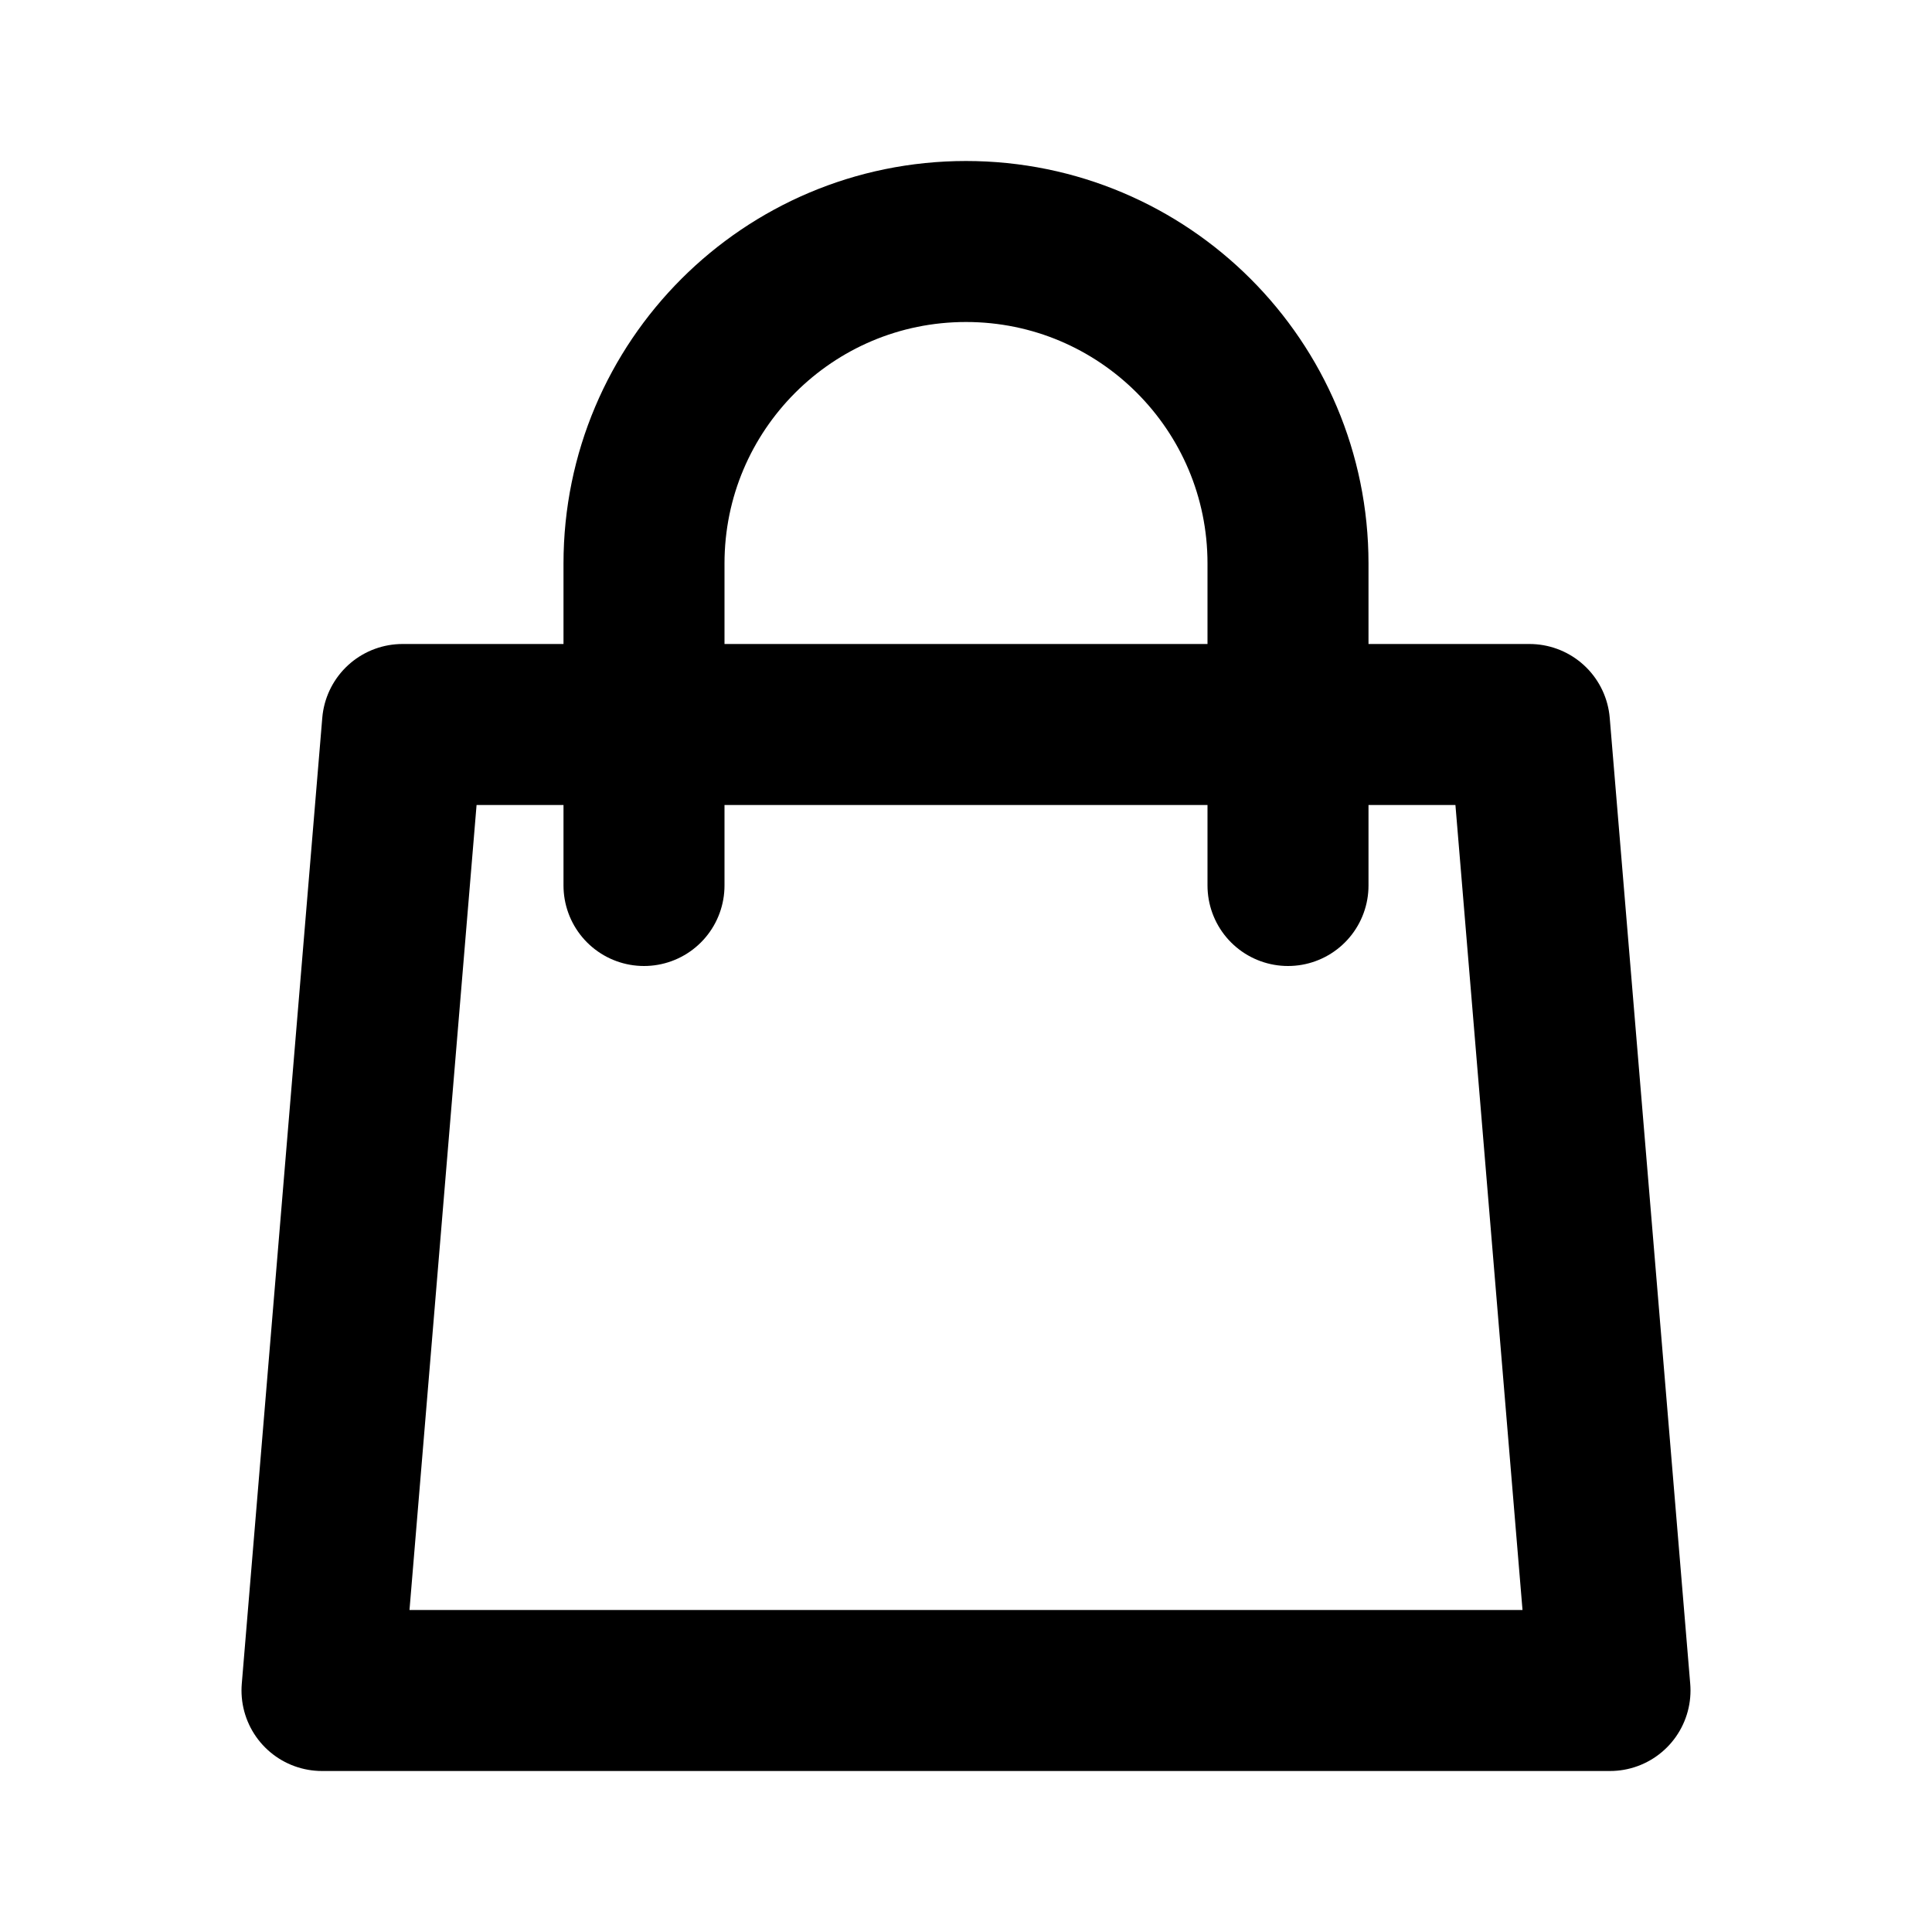
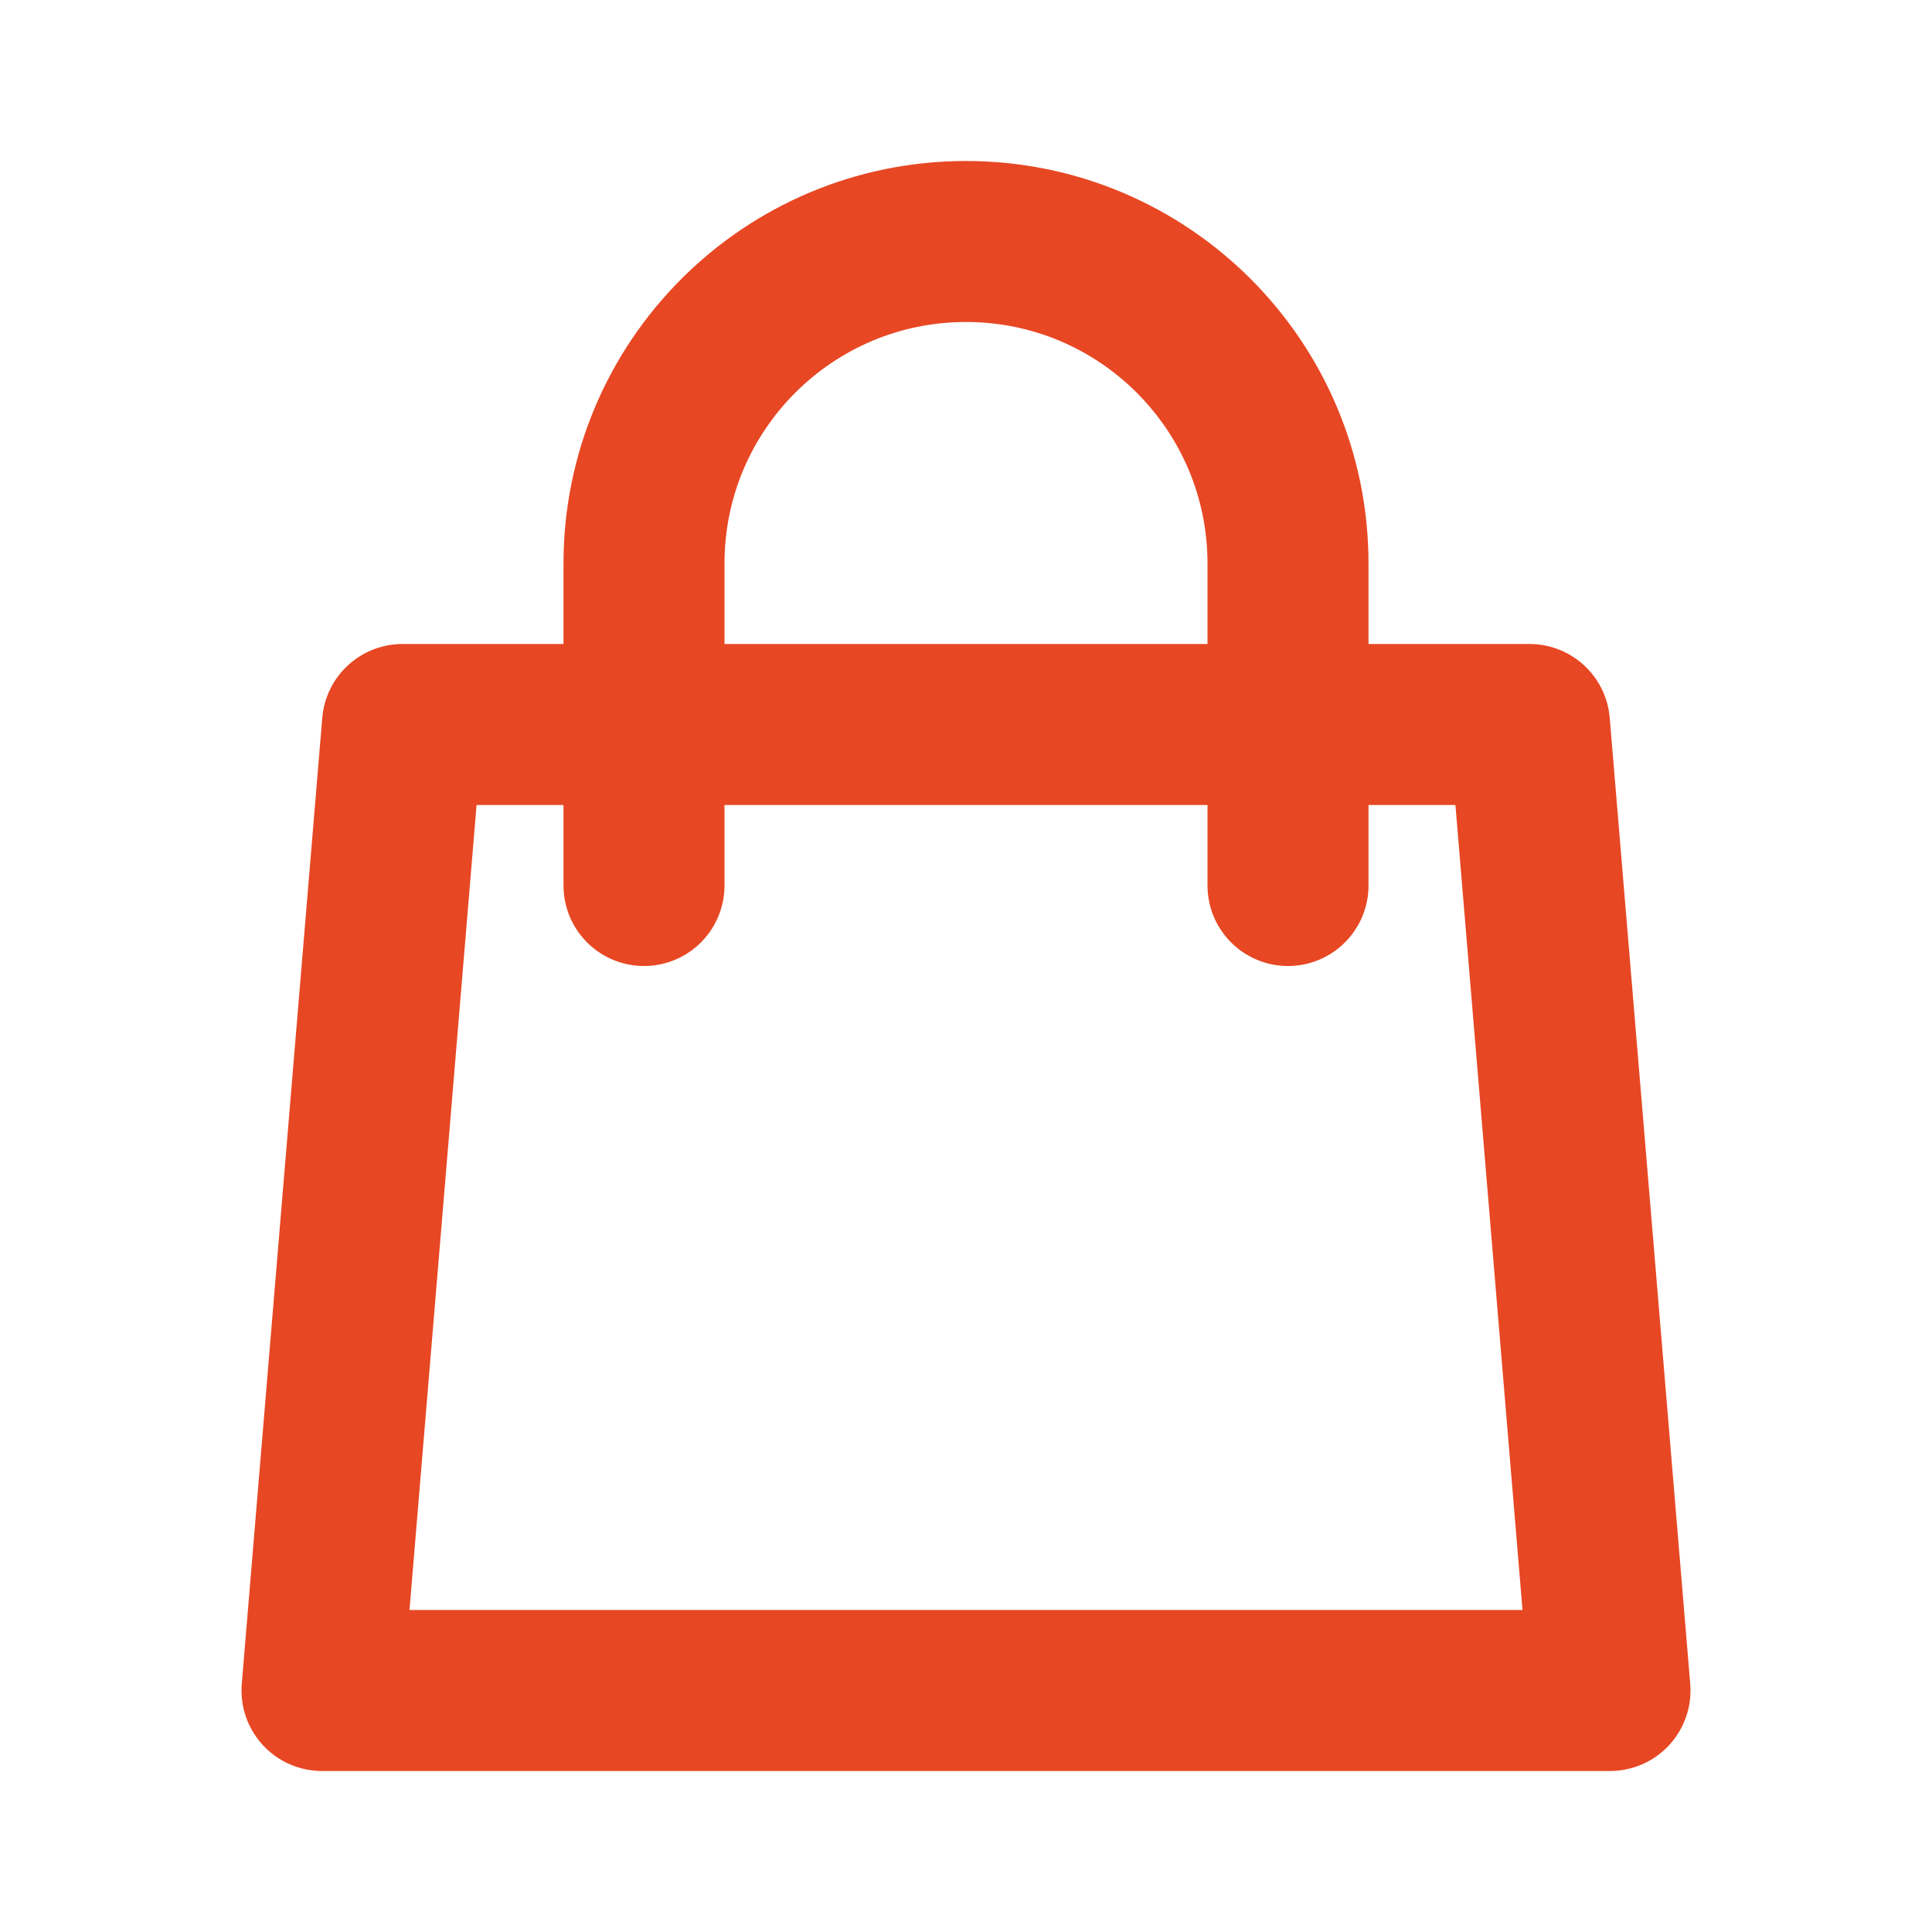
- <svg xmlns="http://www.w3.org/2000/svg" class="w-4 h-4" fill="none" stroke="currentColor" viewBox="0 0 24 24">
+ <svg xmlns="http://www.w3.org/2000/svg" class="w-4 h-4" stroke="#E74723" fill="none" viewBox="0 0 24 24">
  <path stroke-linecap="round" stroke-linejoin="round" stroke-width="2" d="M16 11V7a4 4 0 00-8 0v4M5 9h14l1 12H4L5 9z" />
</svg>
